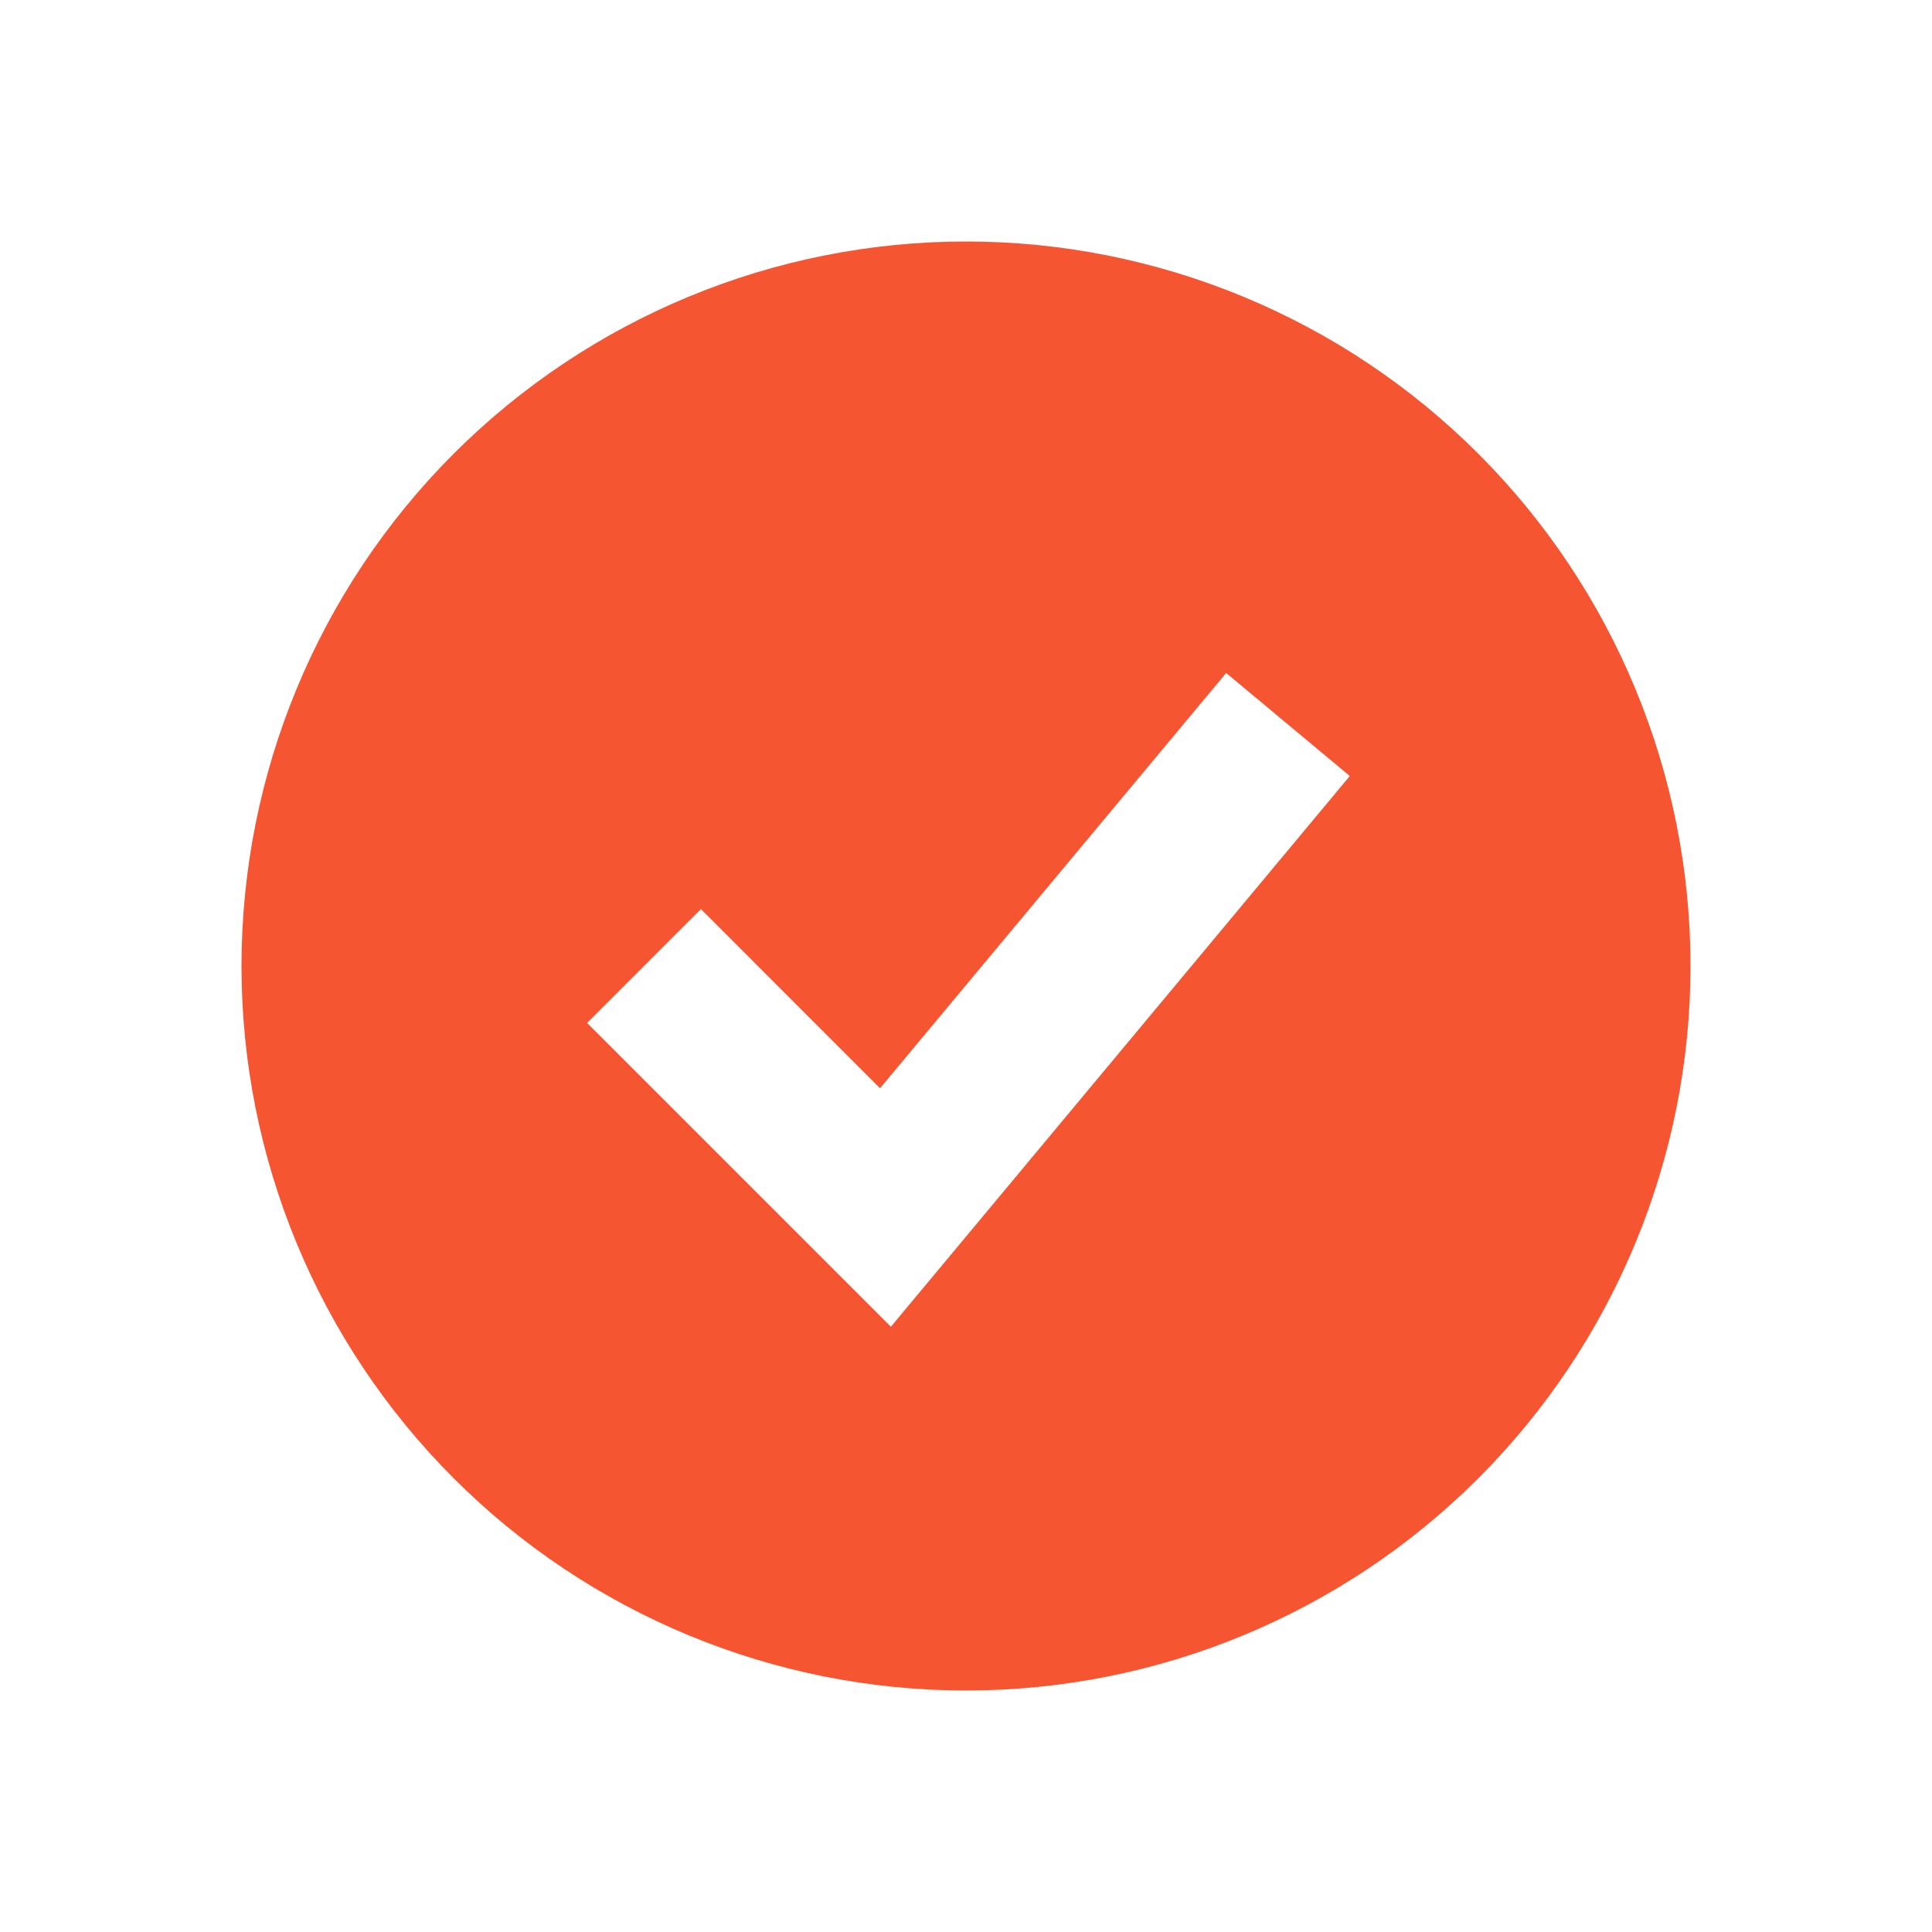
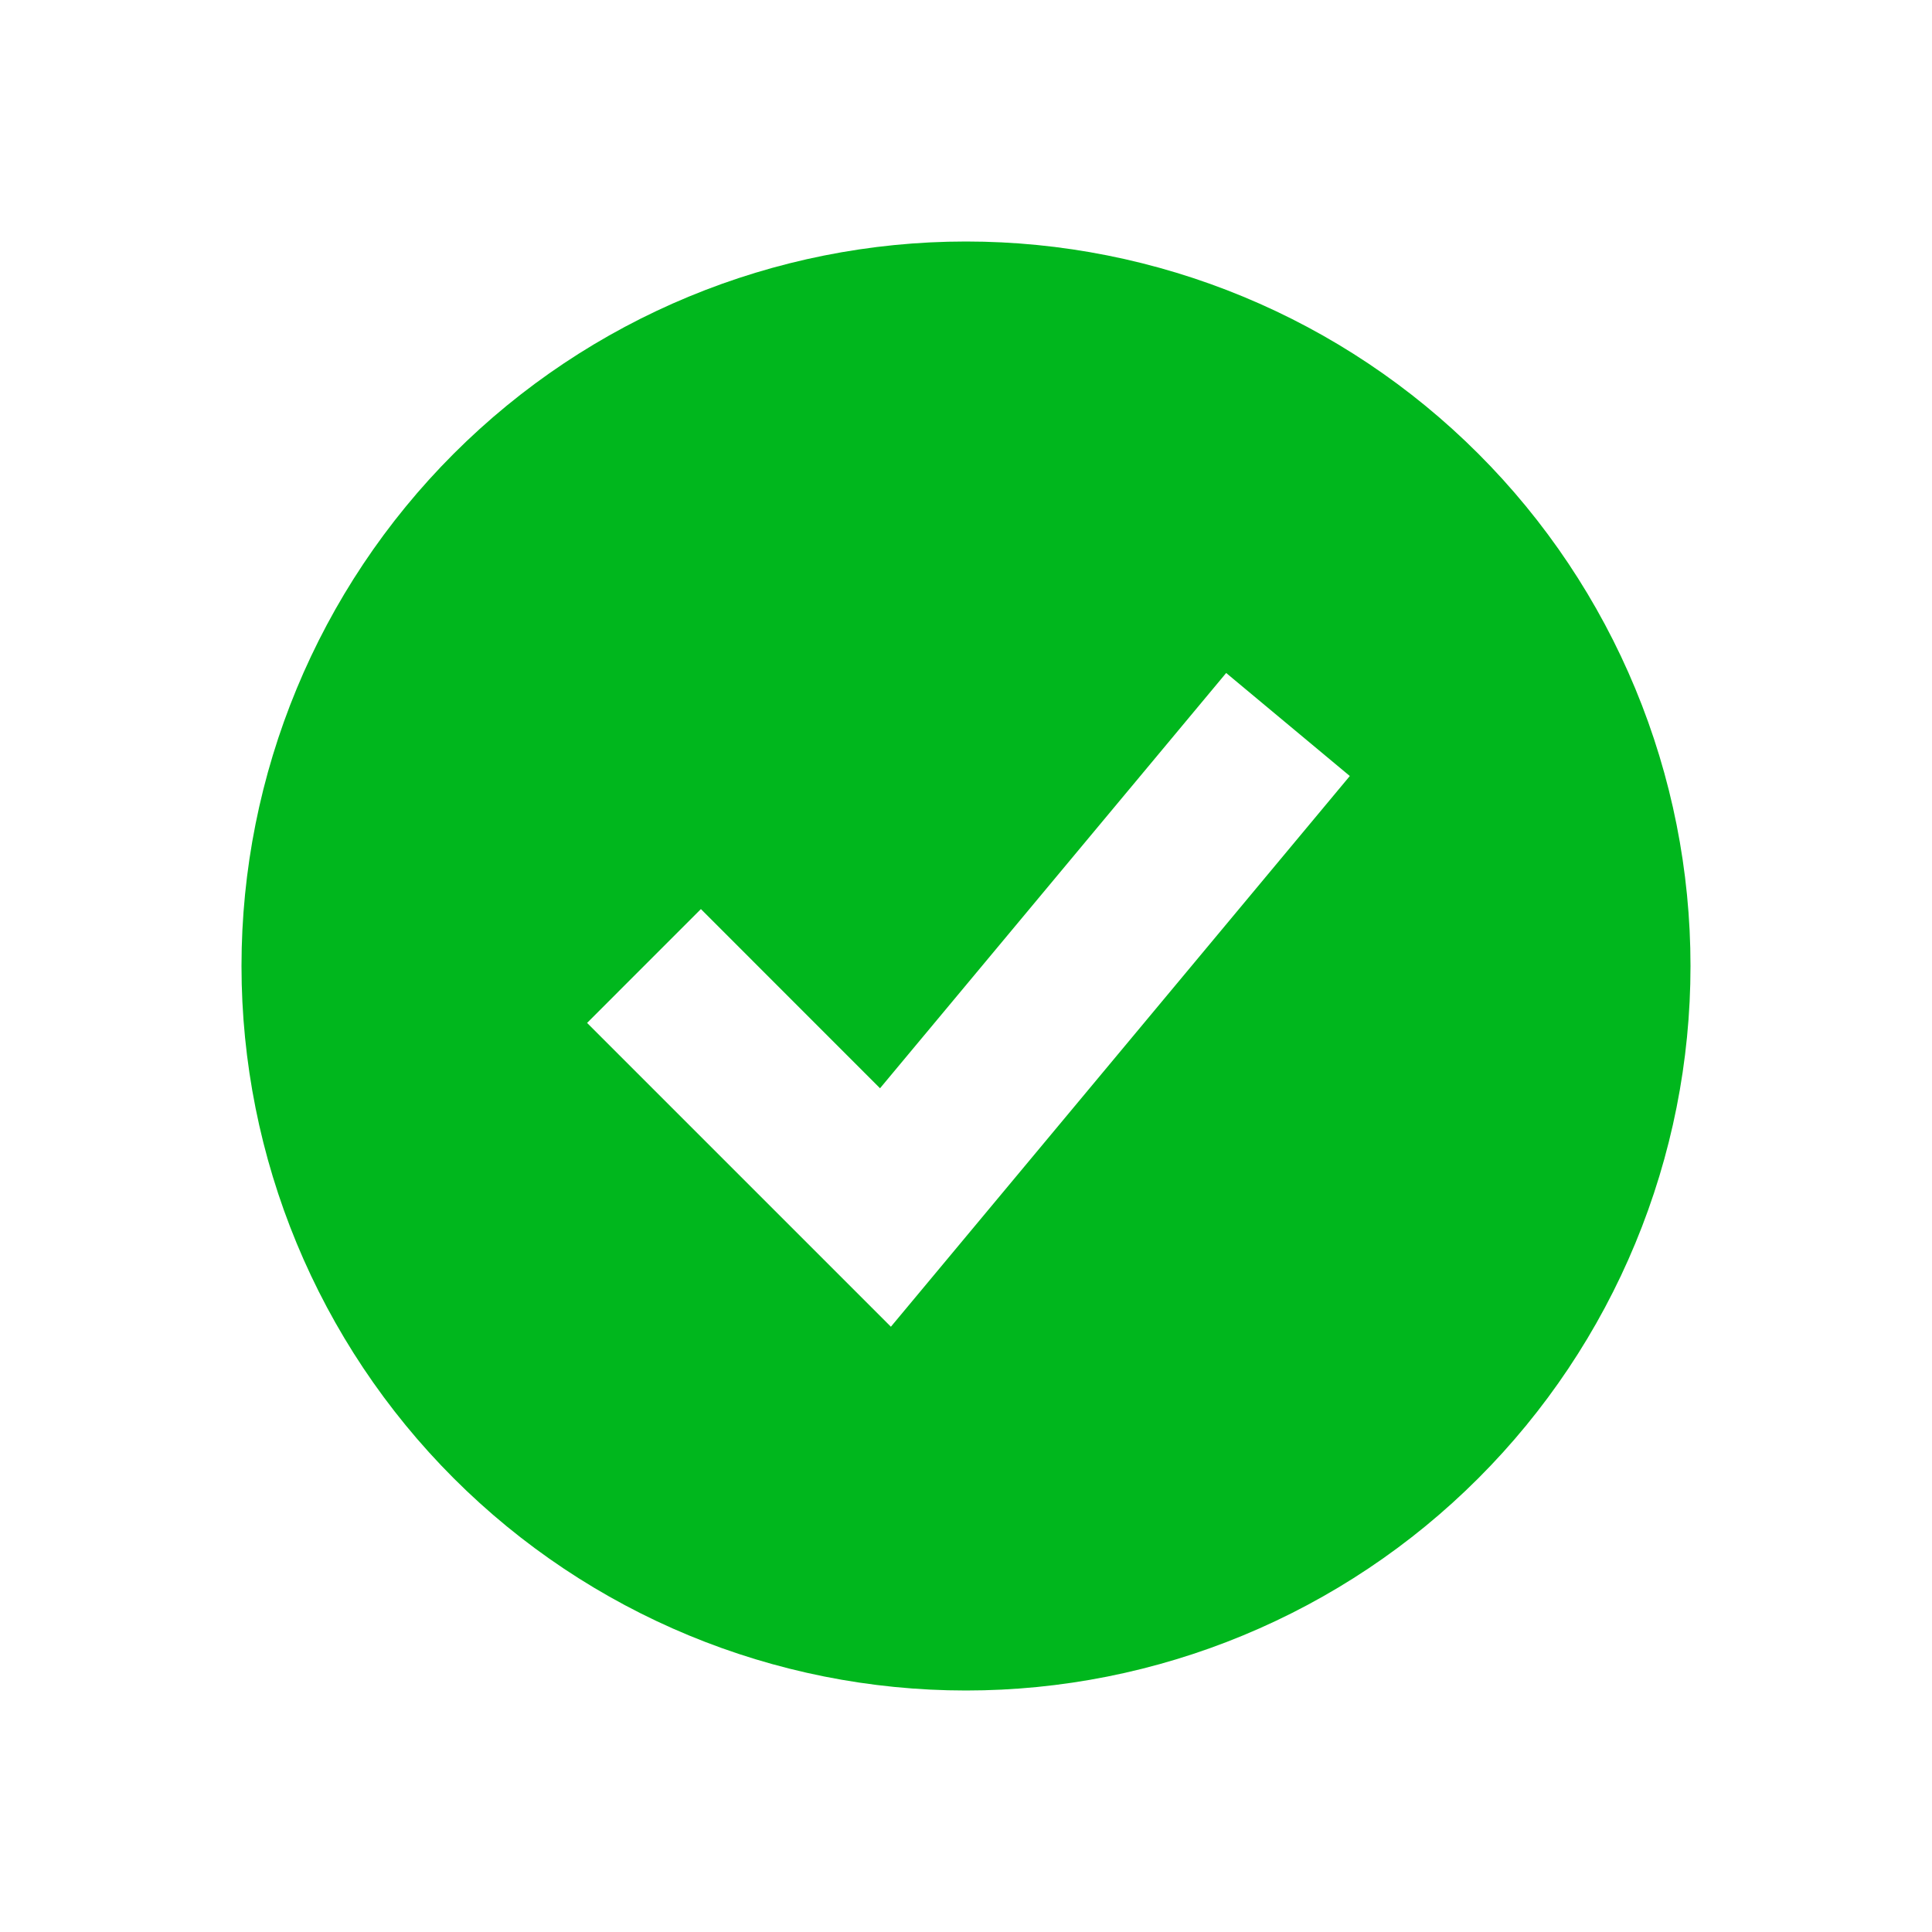
<svg xmlns="http://www.w3.org/2000/svg" width="80" height="80" viewBox="0 0 80 80" fill="none">
-   <path fill-rule="evenodd" clip-rule="evenodd" d="M40 70C43.94 70 47.841 69.224 51.48 67.716C55.12 66.209 58.427 63.999 61.213 61.213C63.999 58.427 66.209 55.12 67.716 51.48C69.224 47.841 70 43.94 70 40C70 36.06 69.224 32.159 67.716 28.52C66.209 24.88 63.999 21.573 61.213 18.787C58.427 16.001 55.12 13.791 51.48 12.284C47.841 10.776 43.94 10 40 10C32.044 10 24.413 13.161 18.787 18.787C13.161 24.413 10 32.044 10 40C10 47.956 13.161 55.587 18.787 61.213C24.413 66.839 32.044 70 40 70ZM39.227 52.133L55.893 32.133L50.773 27.867L36.44 45.063L29.023 37.643L24.31 42.357L34.31 52.357L36.89 54.937L39.227 52.133Z" fill="#F55531" />
+   <path fill-rule="evenodd" clip-rule="evenodd" d="M40 70C43.94 70 47.841 69.224 51.48 67.716C55.12 66.209 58.427 63.999 61.213 61.213C63.999 58.427 66.209 55.12 67.716 51.48C69.224 47.841 70 43.94 70 40C70 36.06 69.224 32.159 67.716 28.52C66.209 24.88 63.999 21.573 61.213 18.787C58.427 16.001 55.12 13.791 51.48 12.284C47.841 10.776 43.94 10 40 10C32.044 10 24.413 13.161 18.787 18.787C13.161 24.413 10 32.044 10 40C10 47.956 13.161 55.587 18.787 61.213C24.413 66.839 32.044 70 40 70ZM39.227 52.133L55.893 32.133L50.773 27.867L36.44 45.063L29.023 37.643L24.31 42.357L34.31 52.357L36.89 54.937L39.227 52.133Z" fill="#00B71D" />
</svg>
